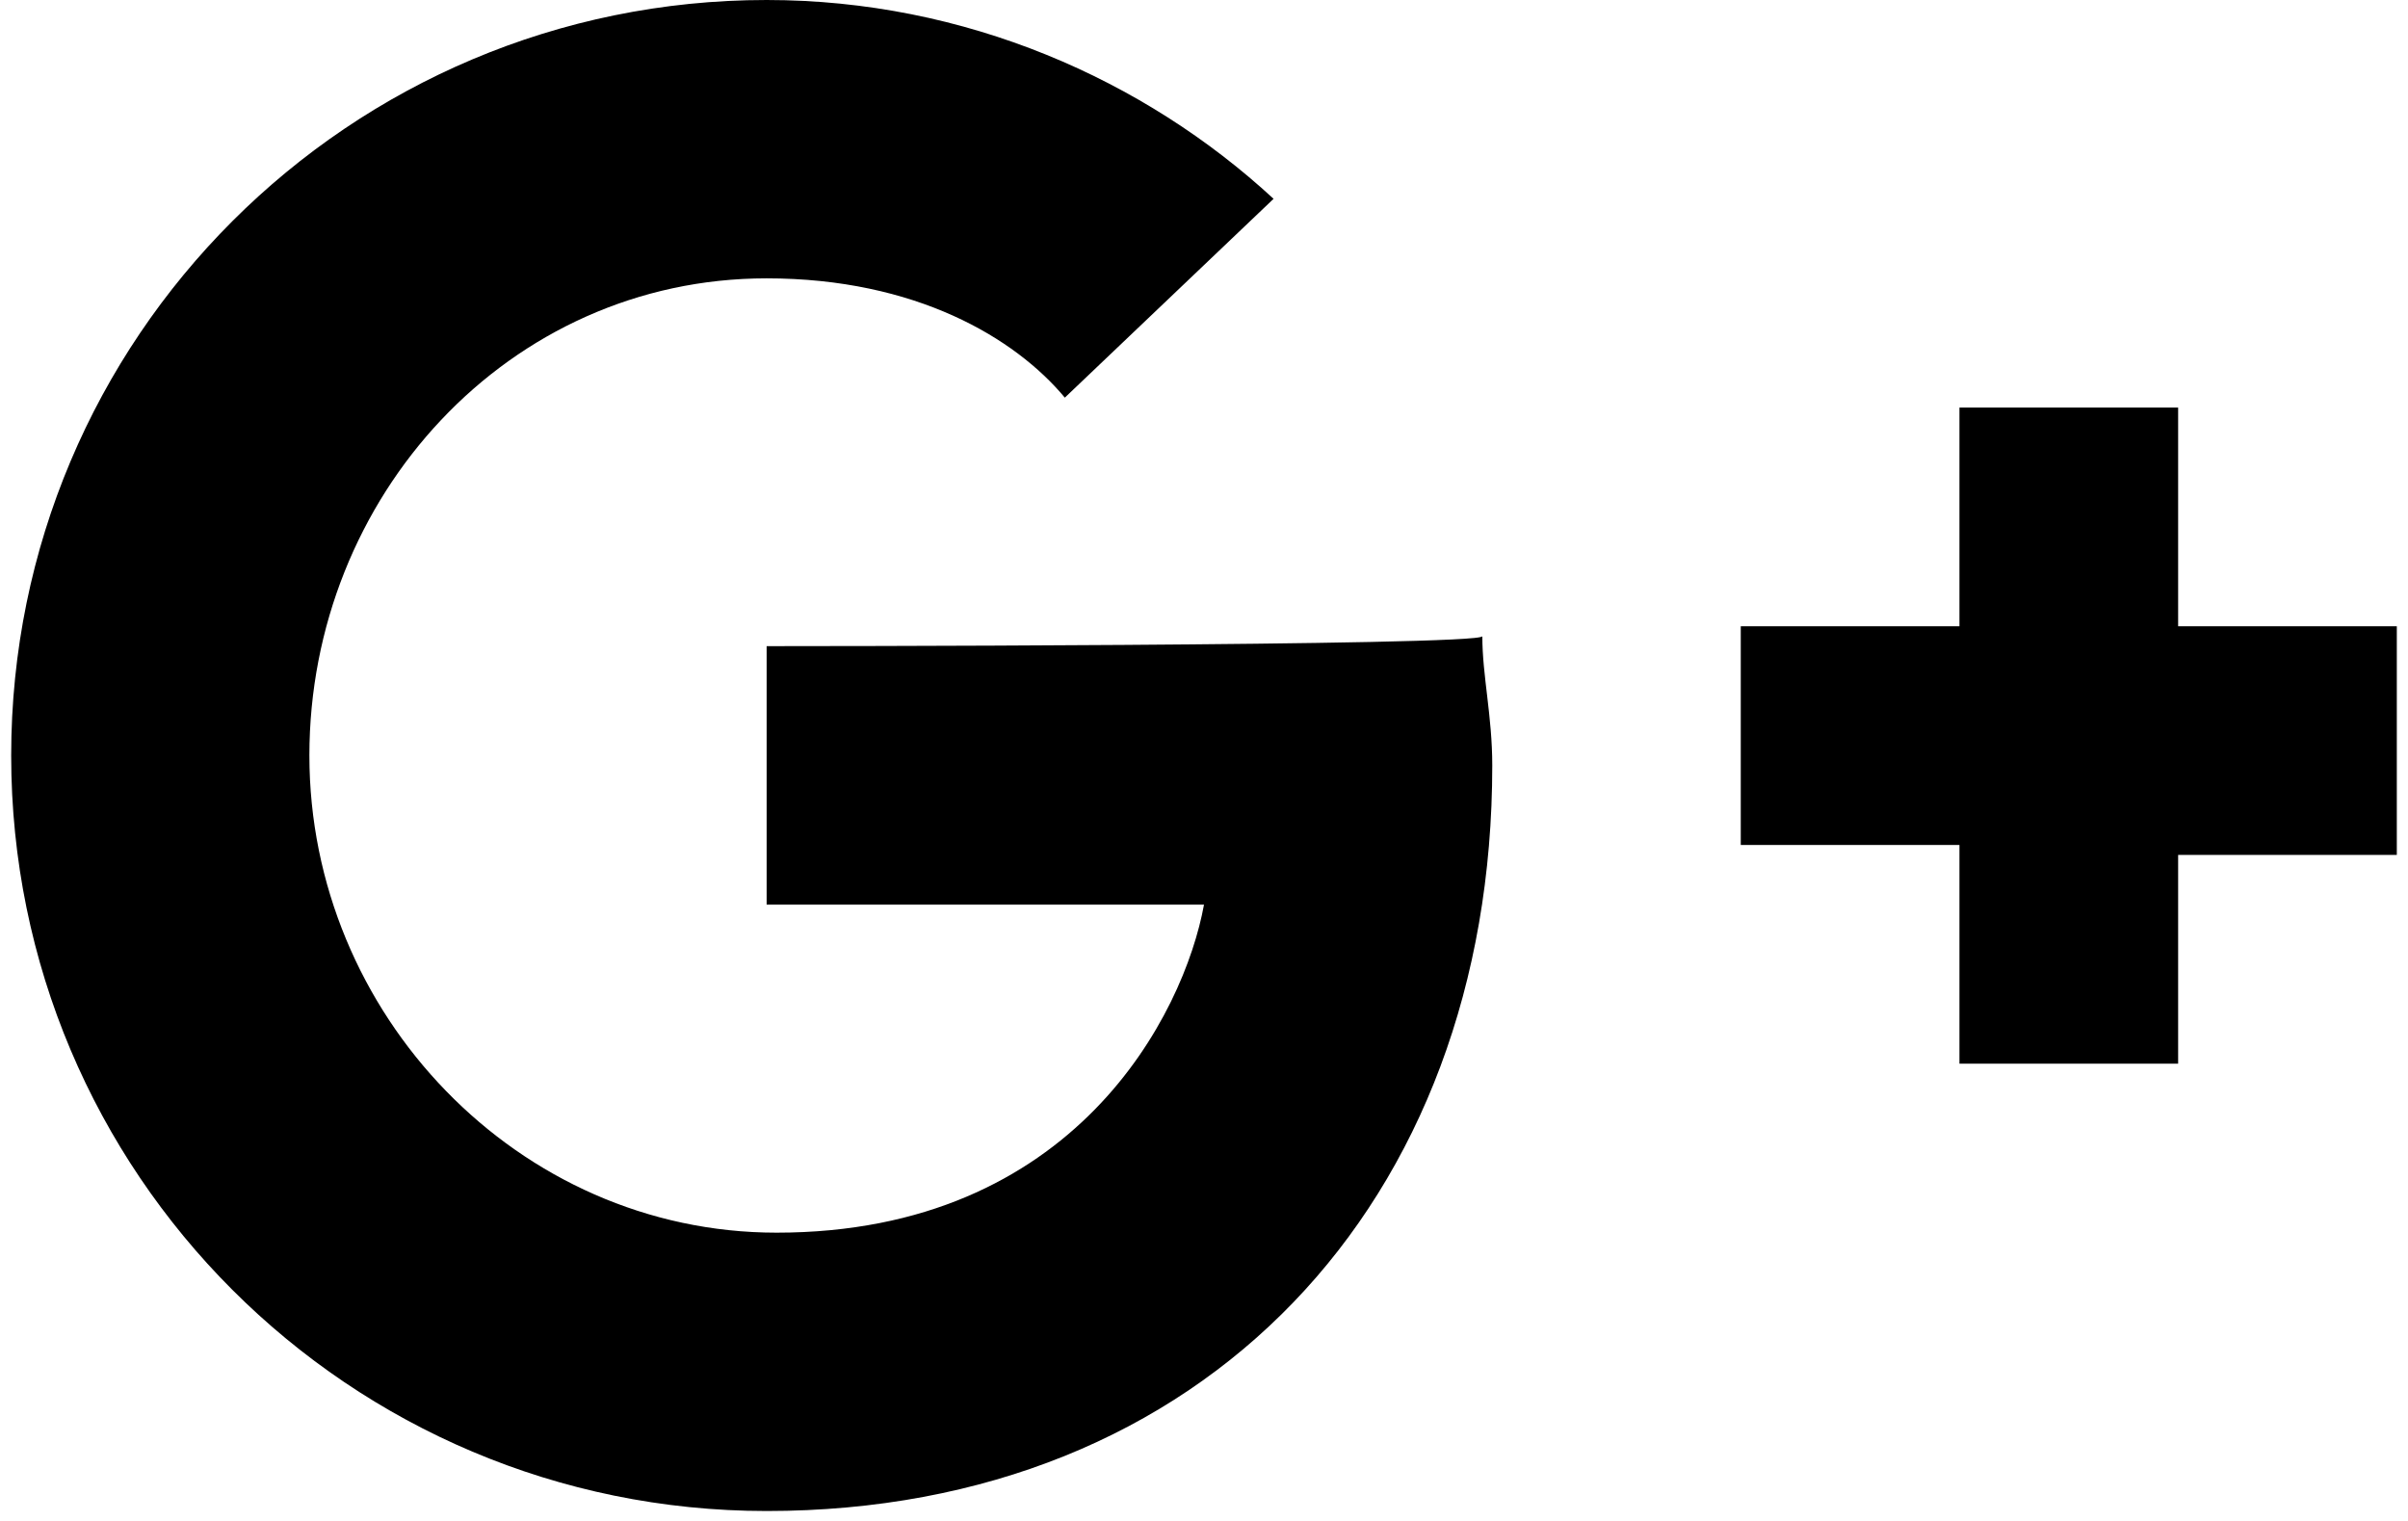
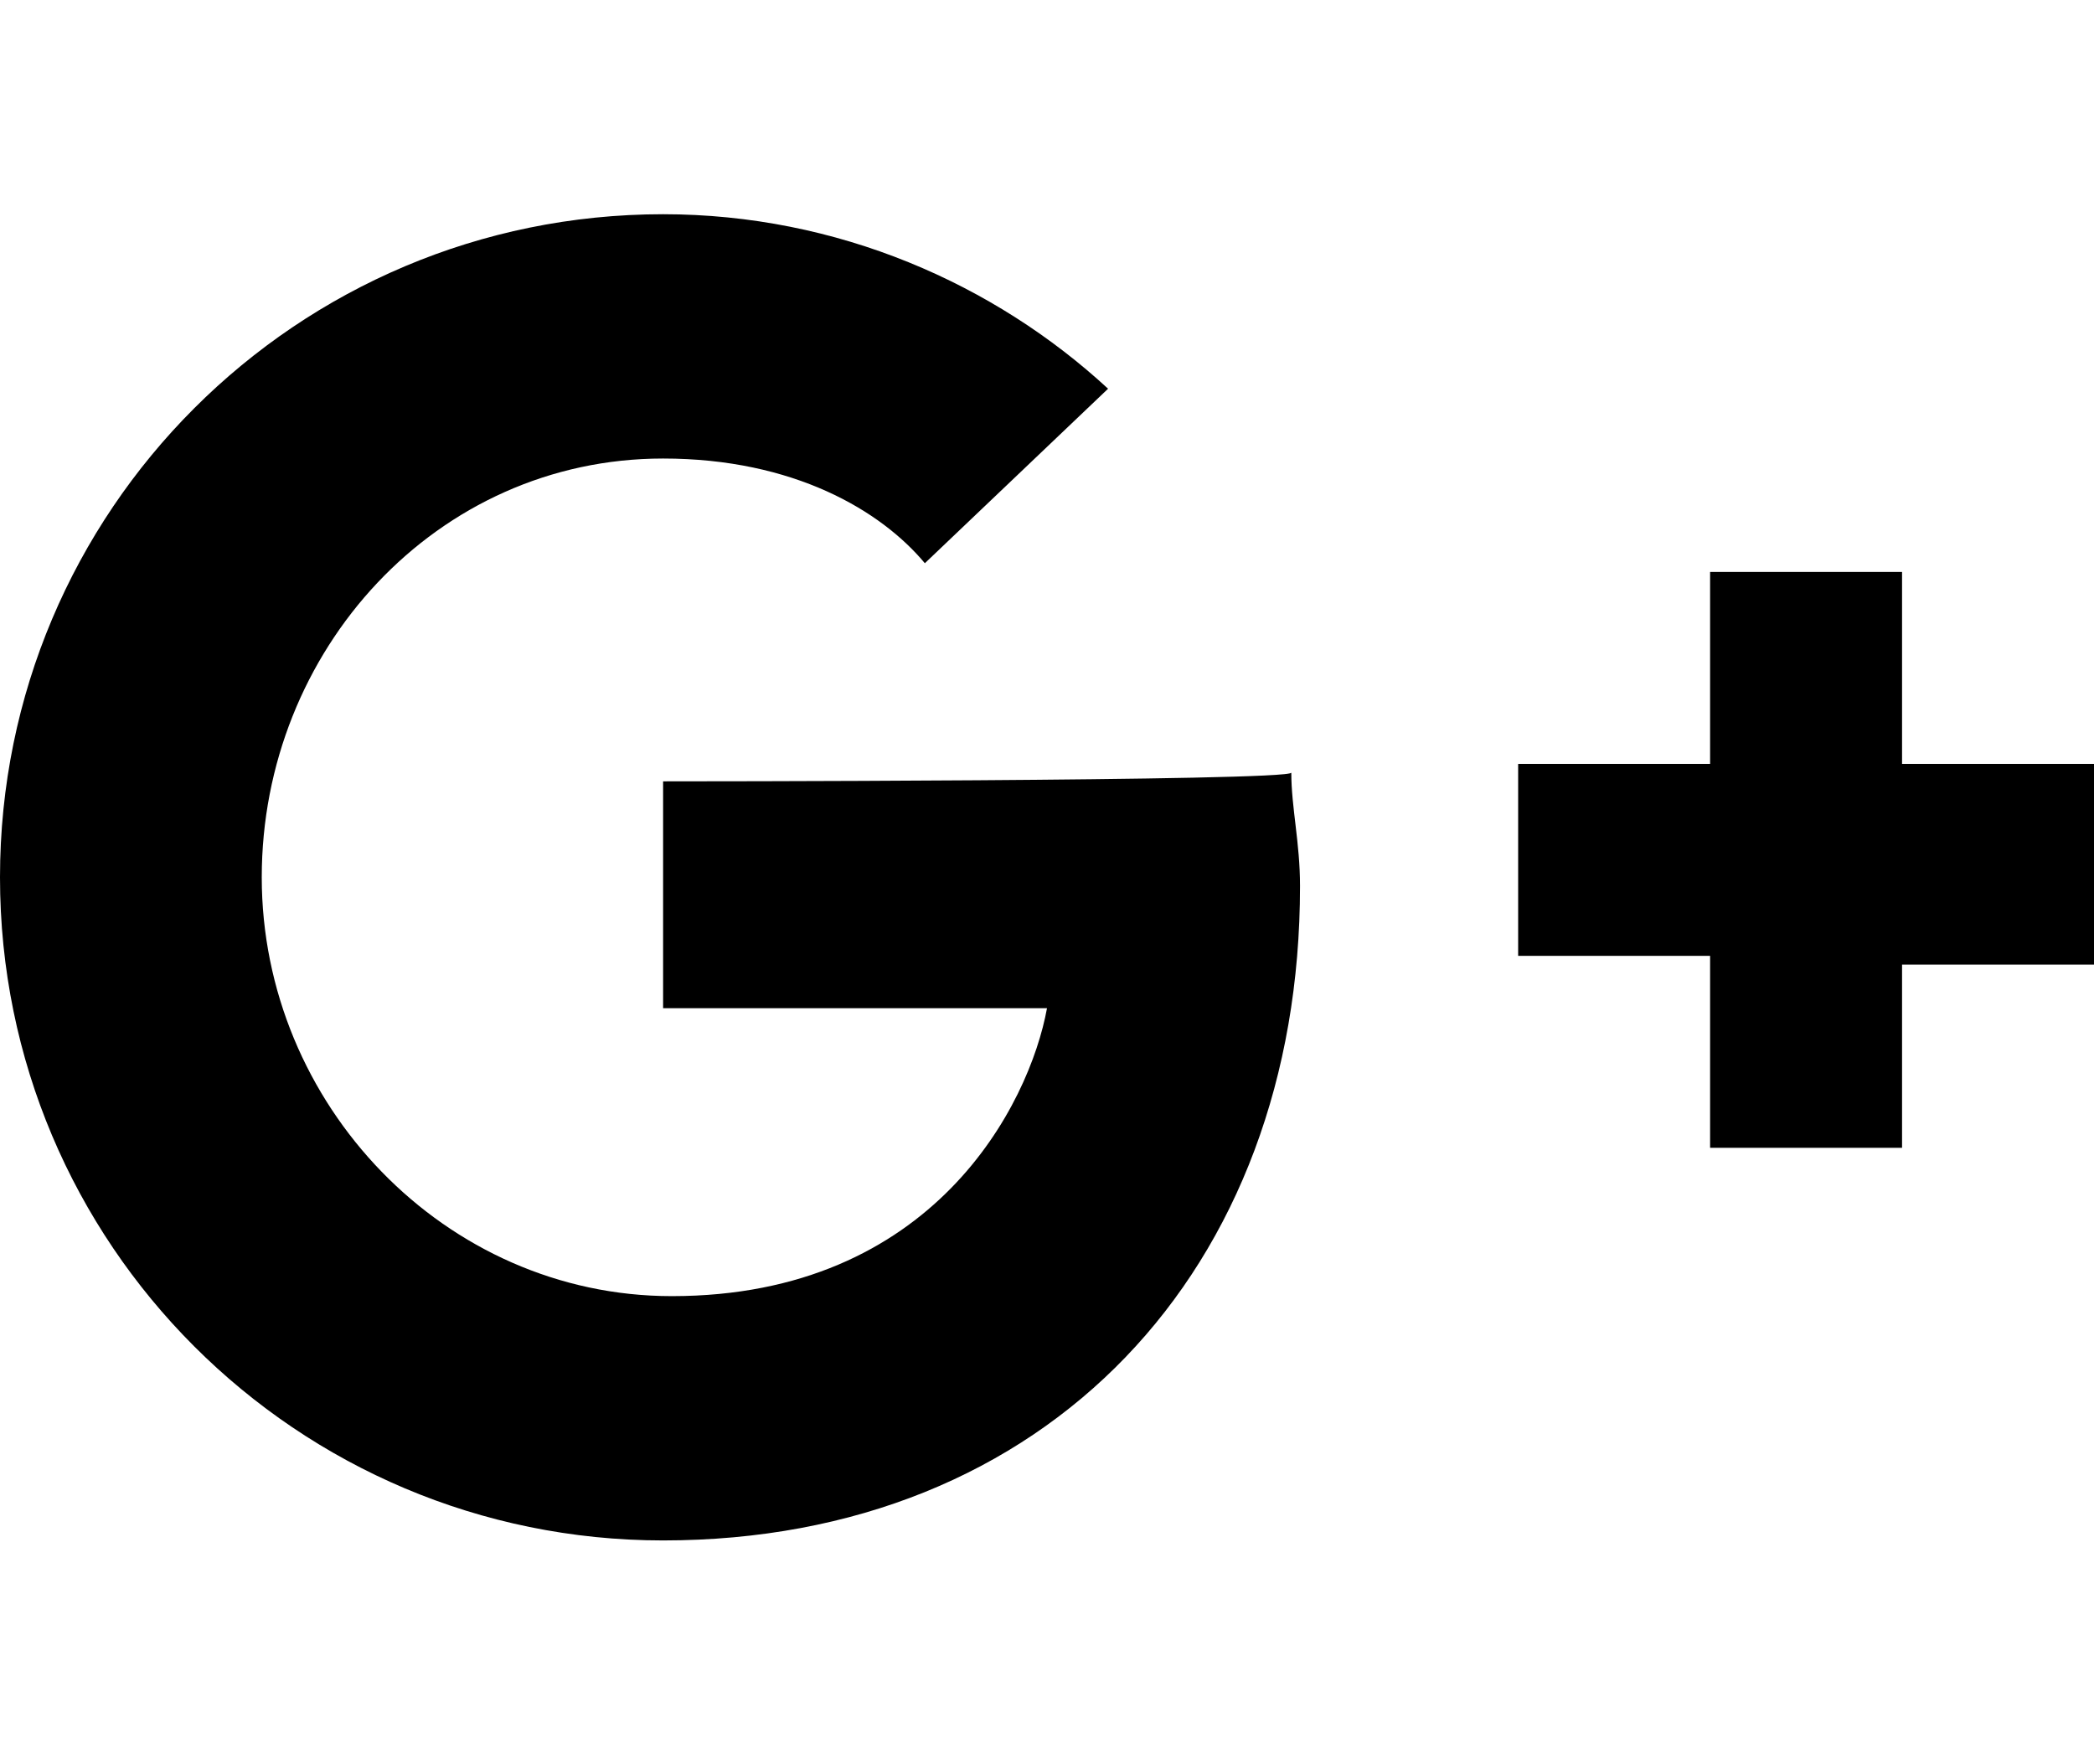
- <svg xmlns="http://www.w3.org/2000/svg" viewBox="0 0 24 15.3" width="38" height="24" class="c-icon__svg" aria-hidden="true">
+ <svg xmlns="http://www.w3.org/2000/svg" viewBox="0 0 24 15.3" width="38" height="24" class="c-icon__svg" aria-hidden="true" style="width: 2.375em">
  <path d="M7.6,6.5v2.6H12c-0.2,1.1-1.3,3.3-4.3,3.3c-2.6,0-4.7-2.2-4.7-4.8S5,2.8,7.6,2.8c1.5,0,2.5,0.6,3,1.2l2.1-2     c-1.3-1.2-3.1-2-5.1-2C3.4,0,0,3.4,0,7.6s3.4,7.6,7.6,7.6c4.4,0,7.3-3.1,7.3-7.5c0-0.5-0.1-0.9-0.1-1.3C14.8,6.5,7.6,6.5,7.6,6.5z" />
  <path d="M24,6.3h-2.2V4.1h-2.2v2.2h-2.2v2.2h2.2v2.2h2.2V8.6H24V6.3z" />
</svg>
